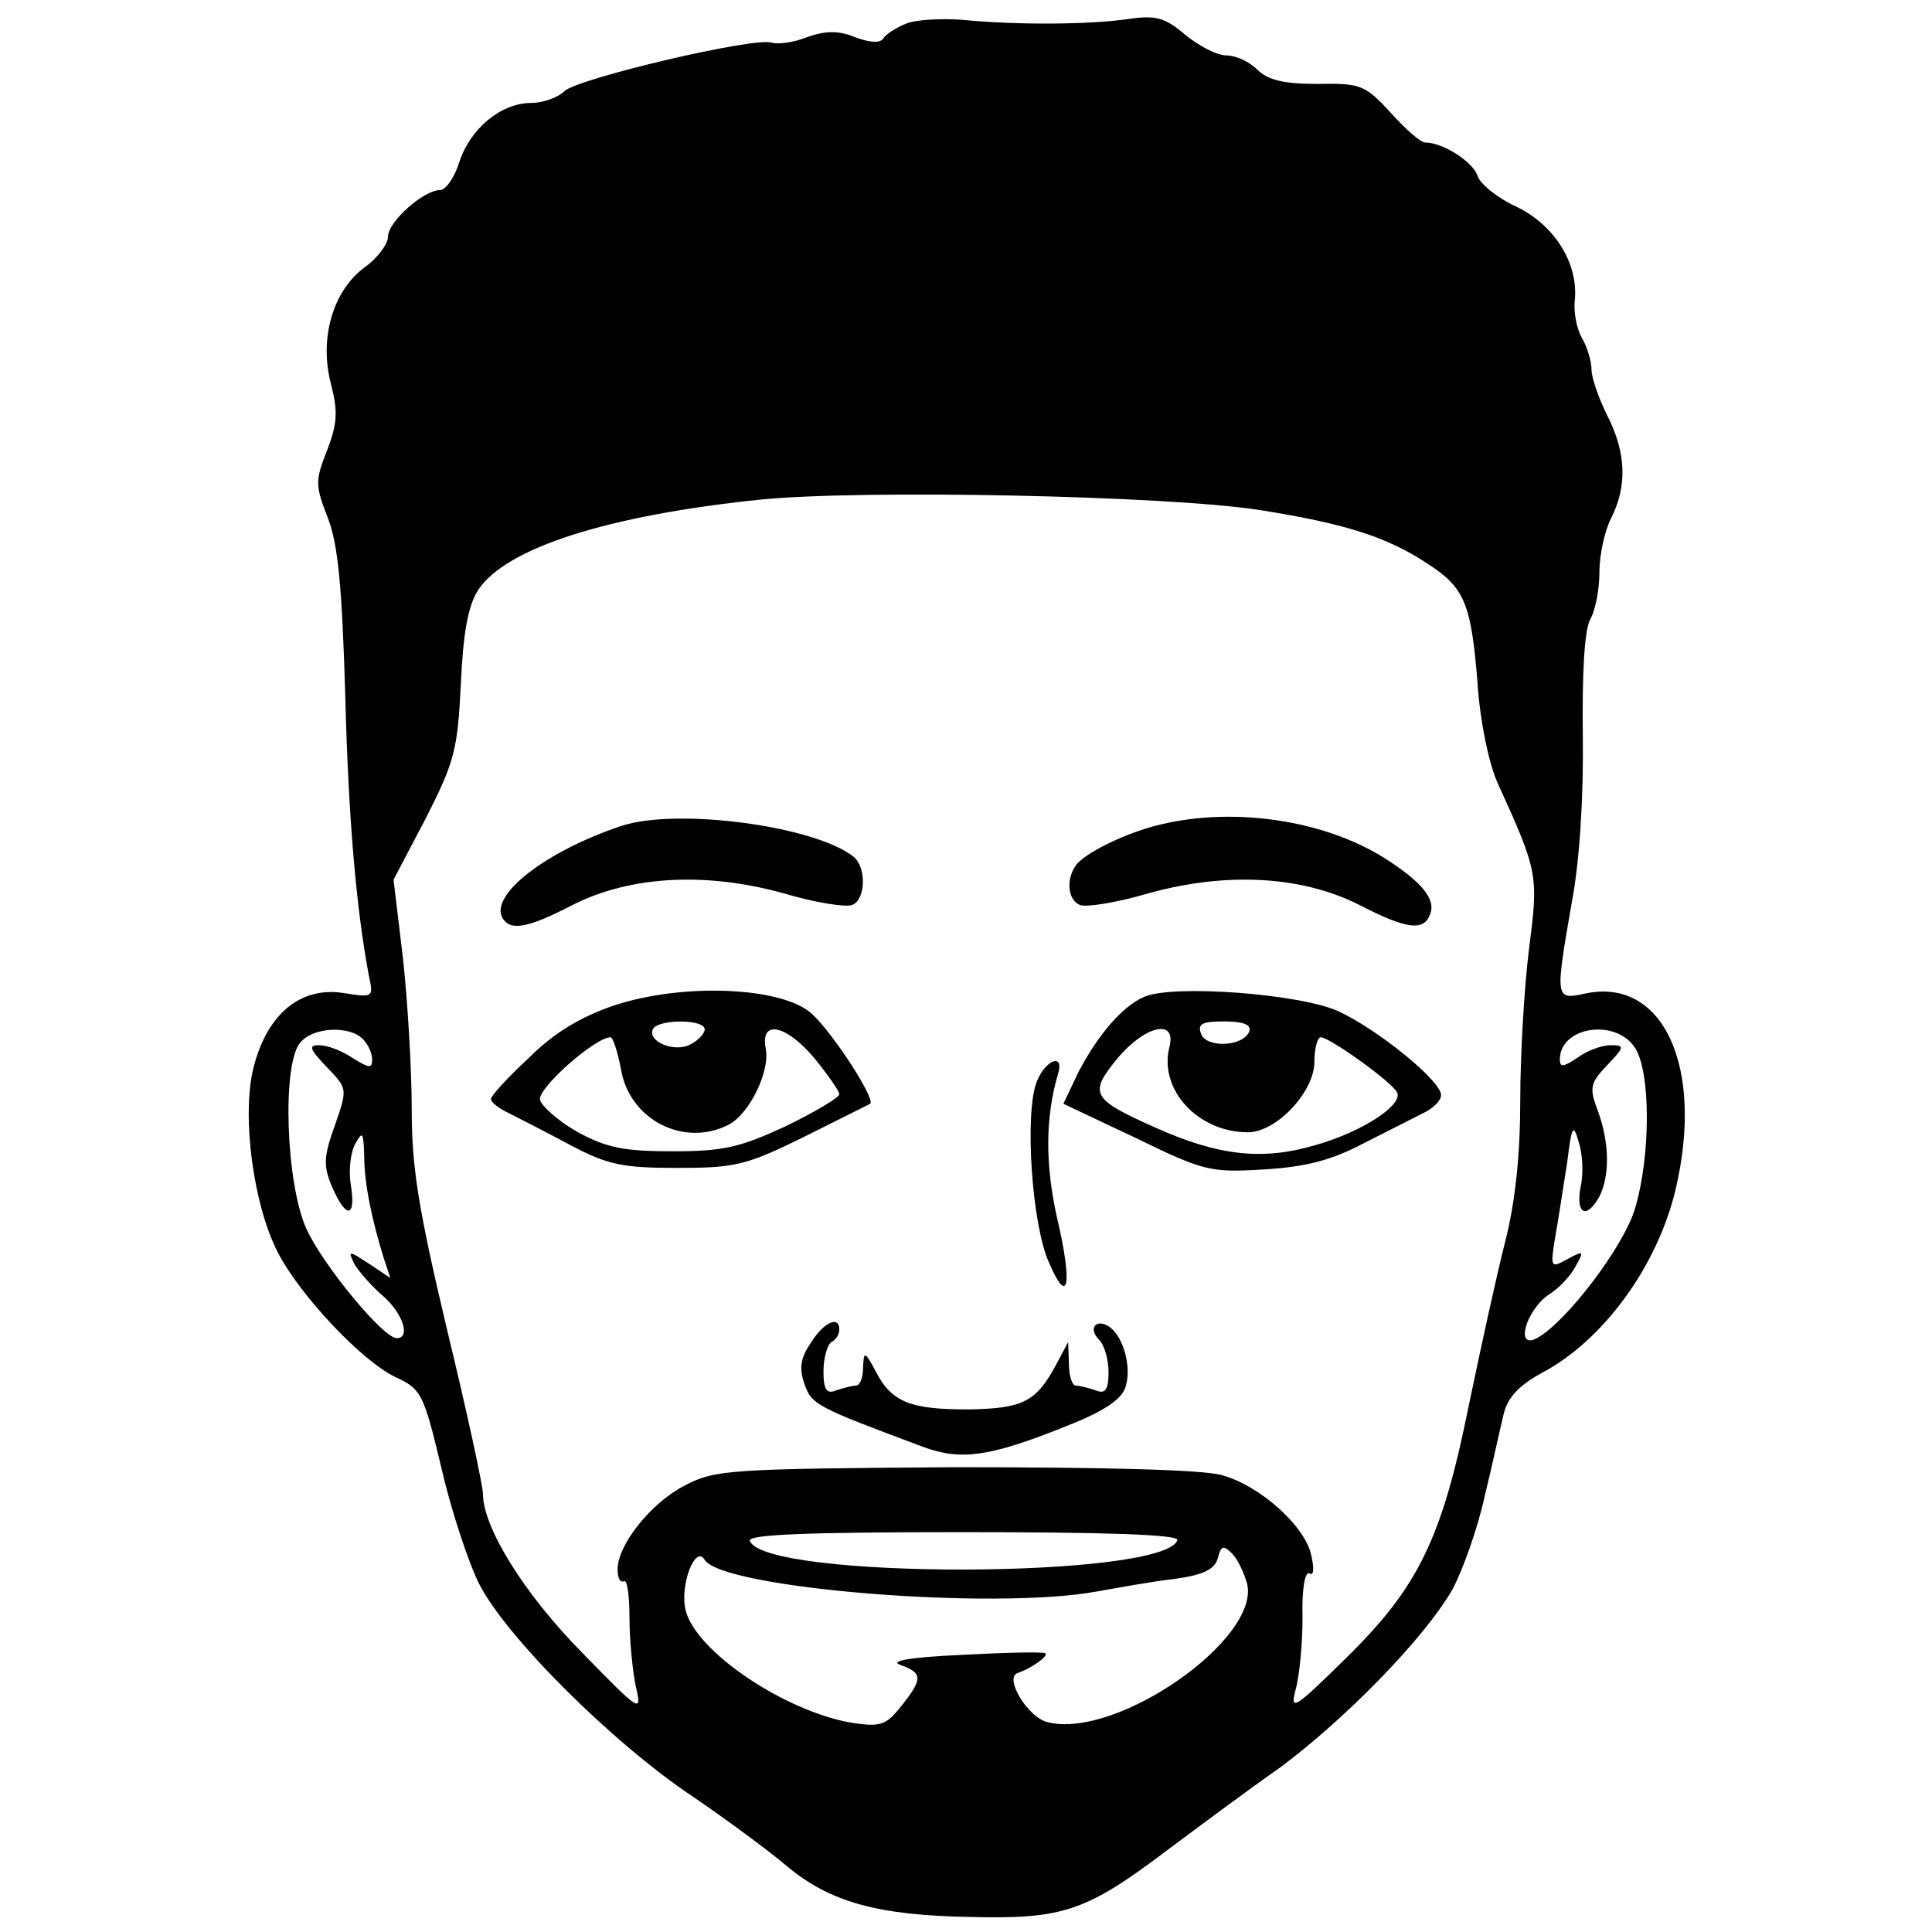
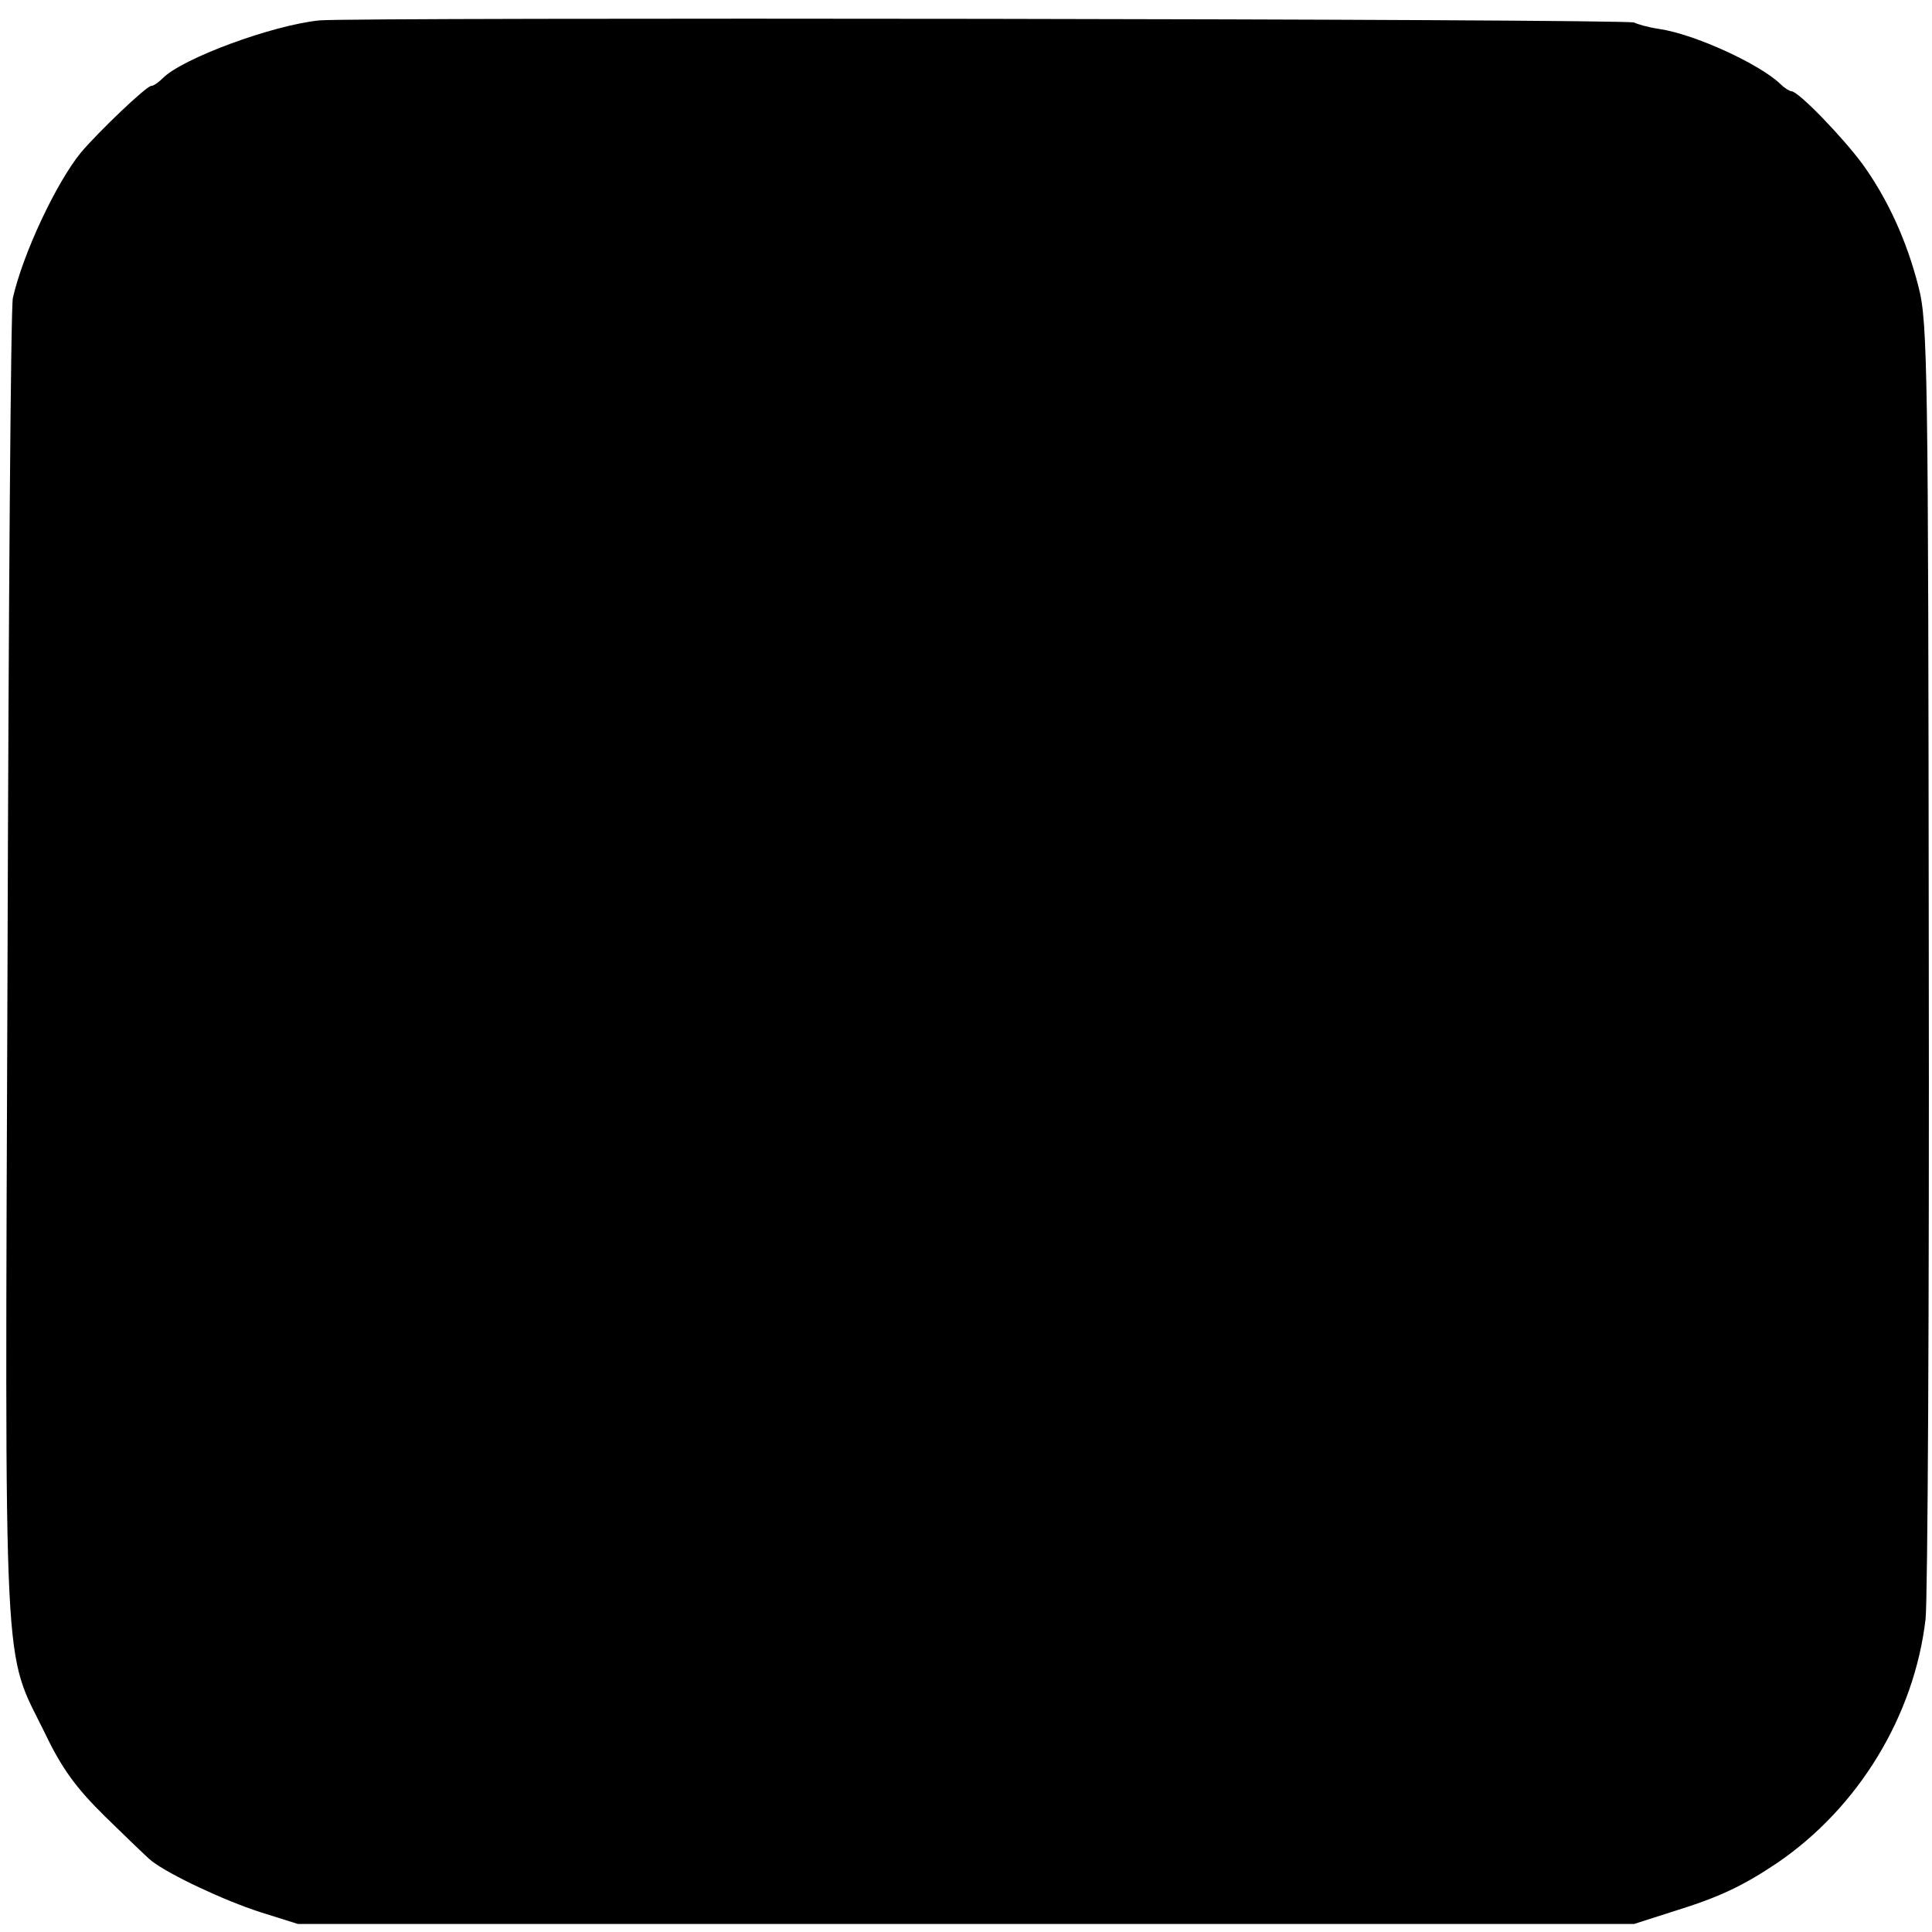
- <svg xmlns="http://www.w3.org/2000/svg" version="1.0" width="244pt" height="244pt" viewBox="0 0 244 244" preserveAspectRatio="xMidYMid meet">
-   <g transform="translate(0,244) scale(0.1,-0.1)" fill="#000000" stroke="none">
-     <path d="M1144 2410 c-12 -5 -25 -13 -28 -18 -4 -7 -17 -6 -36 1 -22 9 -38 8 -61 0 -17 -7 -37 -9 -44 -7 -21 8 -245 -45 -262 -61 -8 -8 -27 -15 -42 -15 -38 0 -77 -32 -91 -75 -6 -19 -17 -35 -24 -35 -21 0 -66 -40 -66 -59 0 -9 -13 -27 -30 -39 -40 -30 -57 -90 -42 -147 9 -35 8 -50 -5 -84 -15 -38 -15 -44 1 -85 13 -33 18 -88 22 -223 4 -158 14 -271 30 -356 6 -27 5 -27 -33 -21 -54 8 -96 -27 -113 -95 -15 -61 0 -173 31 -233 28 -54 105 -136 148 -157 33 -15 36 -21 58 -113 12 -53 34 -120 48 -148 33 -66 168 -201 270 -269 44 -30 98 -70 119 -88 54 -45 114 -62 231 -64 118 -3 147 7 250 85 39 29 102 76 142 104 82 61 181 162 217 224 13 24 32 77 41 118 10 41 20 88 24 104 5 21 19 36 48 52 78 41 146 135 169 231 37 156 -16 270 -115 248 -37 -8 -37 -6 -16 115 10 52 15 133 14 210 -1 79 2 133 9 147 7 12 12 39 12 61 0 22 7 53 15 68 20 40 19 82 -5 129 -11 22 -20 48 -20 58 0 10 -5 28 -12 40 -7 12 -11 34 -9 49 4 46 -26 94 -74 117 -24 11 -46 29 -49 39 -6 18 -44 42 -66 42 -6 0 -25 17 -44 38 -32 35 -38 37 -92 36 -43 0 -63 5 -76 18 -10 10 -27 18 -39 18 -12 0 -35 12 -52 26 -26 22 -37 25 -72 20 -47 -7 -139 -8 -210 -1 -27 2 -60 0 -71 -5z m446 -614 c108 -17 162 -34 213 -68 47 -30 55 -51 63 -150 3 -48 14 -101 25 -126 52 -114 52 -117 40 -211 -6 -48 -11 -134 -11 -190 0 -68 -6 -128 -19 -179 -11 -43 -31 -135 -46 -207 -34 -169 -64 -230 -156 -320 -63 -62 -70 -67 -63 -40 5 17 9 58 9 92 -1 36 3 59 9 56 5 -4 6 6 2 23 -8 37 -65 88 -113 101 -24 7 -151 10 -338 10 -283 -2 -302 -3 -340 -23 -43 -22 -85 -75 -85 -106 0 -11 3 -17 8 -15 4 3 7 -18 7 -46 0 -29 4 -68 8 -87 8 -34 6 -33 -68 43 -73 74 -125 158 -125 200 0 10 -20 103 -45 206 -36 152 -45 205 -45 279 0 50 -5 136 -11 191 l-12 100 41 78 c36 71 40 86 44 169 3 65 9 99 22 119 35 53 163 94 356 114 130 13 513 5 630 -13z m-1132 -668 c7 -7 12 -18 12 -26 0 -12 -4 -11 -25 2 -13 9 -32 16 -42 16 -14 0 -12 -5 10 -28 26 -27 26 -27 10 -73 -14 -39 -15 -51 -4 -77 18 -42 31 -41 24 2 -3 19 0 42 6 52 9 16 10 14 11 -16 0 -35 10 -82 25 -130 l8 -24 -27 18 c-26 17 -27 17 -18 -1 6 -10 22 -28 36 -40 25 -22 35 -53 17 -53 -17 0 -93 92 -114 138 -26 57 -31 208 -8 235 16 20 62 22 79 5z m1606 -10 c21 -29 21 -137 1 -204 -14 -48 -87 -144 -124 -164 -28 -15 -14 35 15 55 13 8 28 24 34 36 11 19 10 20 -10 9 -22 -12 -22 -11 -16 27 4 21 10 63 15 93 6 49 8 52 15 27 5 -15 6 -41 2 -57 -6 -34 8 -40 24 -11 13 26 13 67 -2 108 -11 29 -10 35 12 58 22 23 22 25 4 25 -11 0 -30 -7 -42 -16 -18 -12 -22 -12 -22 -2 0 41 69 52 94 16z m-577 -623 c-16 -49 -522 -50 -540 -1 -3 8 72 11 269 11 178 0 273 -3 271 -10z m88 -55 c17 -70 -165 -197 -252 -175 -25 6 -55 56 -38 62 18 6 40 22 35 25 -3 2 -50 1 -105 -2 -68 -3 -93 -8 -77 -13 27 -10 28 -17 0 -52 -19 -24 -26 -26 -61 -21 -85 14 -198 90 -211 142 -8 31 12 84 24 64 22 -36 364 -64 495 -40 28 5 72 13 99 16 36 5 50 12 54 26 4 16 7 17 18 6 7 -7 15 -24 19 -38z" />
-     <path d="M785 1397 c-96 -32 -168 -88 -150 -117 10 -16 32 -12 88 17 73 37 168 42 266 15 40 -12 79 -18 87 -15 17 6 19 47 2 61 -49 39 -223 62 -293 39z" />
-     <path d="M1467 1399 c-44 -10 -99 -37 -109 -53 -12 -18 -9 -43 6 -49 8 -3 47 3 87 15 98 27 193 22 266 -15 60 -31 81 -33 89 -12 8 19 -10 41 -57 71 -76 48 -189 65 -282 43z" />
-     <path d="M775 1170 c-41 -14 -75 -34 -107 -66 -27 -25 -48 -48 -48 -52 0 -4 10 -12 23 -18 12 -6 47 -24 77 -40 47 -25 66 -29 135 -29 73 0 87 3 160 39 44 22 82 41 84 42 7 6 -47 89 -73 113 -37 35 -164 40 -251 11z m115 -30 c0 -5 -8 -14 -18 -19 -20 -11 -56 4 -47 20 8 12 65 12 65 -1z m139 -37 c17 -21 31 -41 31 -45 0 -4 -30 -22 -67 -40 -58 -27 -79 -32 -143 -32 -61 0 -83 4 -120 24 -25 14 -46 33 -48 41 -3 15 70 79 89 79 3 0 9 -18 13 -39 10 -65 80 -101 137 -71 26 14 52 68 46 96 -7 37 26 30 62 -13z" />
-     <path d="M1445 1181 c-28 -12 -59 -49 -83 -95 l-19 -40 91 -43 c86 -42 95 -44 161 -40 52 3 85 11 125 32 30 15 65 33 77 39 13 6 23 16 23 23 0 18 -80 83 -130 106 -49 22 -209 34 -245 18z m133 -43 c-7 -20 -54 -22 -61 -4 -5 13 1 16 29 16 24 0 34 -4 32 -12z m-101 -20 c-14 -54 36 -108 99 -108 36 0 84 51 84 89 0 17 4 31 8 31 11 0 88 -55 96 -69 10 -15 -42 -50 -102 -67 -67 -20 -123 -14 -203 22 -81 36 -84 43 -48 87 35 42 75 51 66 15z" />
-     <path d="M1309 1073 c-15 -40 -6 -180 16 -228 24 -56 30 -28 10 57 -15 67 -15 126 1 181 9 28 -16 19 -27 -10z" />
-     <path d="M1024 744 c-13 -19 -15 -32 -8 -52 9 -26 15 -29 149 -79 48 -18 84 -13 177 24 49 19 73 34 79 50 9 25 -2 66 -21 78 -16 10 -26 -3 -12 -17 7 -7 12 -25 12 -41 0 -22 -4 -28 -16 -23 -9 3 -20 6 -25 6 -5 0 -9 12 -9 28 l-1 27 -16 -30 c-25 -46 -42 -54 -111 -55 -72 0 -96 9 -116 48 -14 26 -15 26 -16 5 0 -13 -4 -23 -9 -23 -5 0 -16 -3 -25 -6 -12 -5 -16 1 -16 24 0 17 5 34 10 37 6 3 10 10 10 16 0 18 -20 9 -36 -17z" />
+ <svg xmlns="http://www.w3.org/2000/svg" version="1.0" width="360pt" height="360pt" viewBox="0 0 360 360" preserveAspectRatio="xMidYMid meet">
+   <g transform="translate(0,360) scale(0.1,-0.1)" fill="#000000" stroke="none">
+     <path d="M595 3562 c-88 -9 -256 -71 -292 -108 -8 -8 -17 -14 -21 -14 -9 0 -98 -85 -131 -124 -46 -56 -108 -188 -127 -271 -4 -16 -8 -577 -10 -1245 -5 -1362 -9 -1269 70 -1430 31 -65 58 -102 112 -155 39 -38 78 -76 87 -83 34 -26 134 -73 202 -95 l70 -22 1245 0 1245 0 75 24 c84 26 128 47 192 90 151 103 255 274 276 454 4 34 7 591 6 1237 -1 1091 -2 1180 -19 1245 -22 87 -58 165 -105 230 -38 51 -119 135 -132 135 -3 0 -13 6 -20 13 -38 37 -159 93 -226 103 -21 3 -41 9 -47 12 -10 7 -2391 10 -2450 4z" />
  </g>
</svg>
